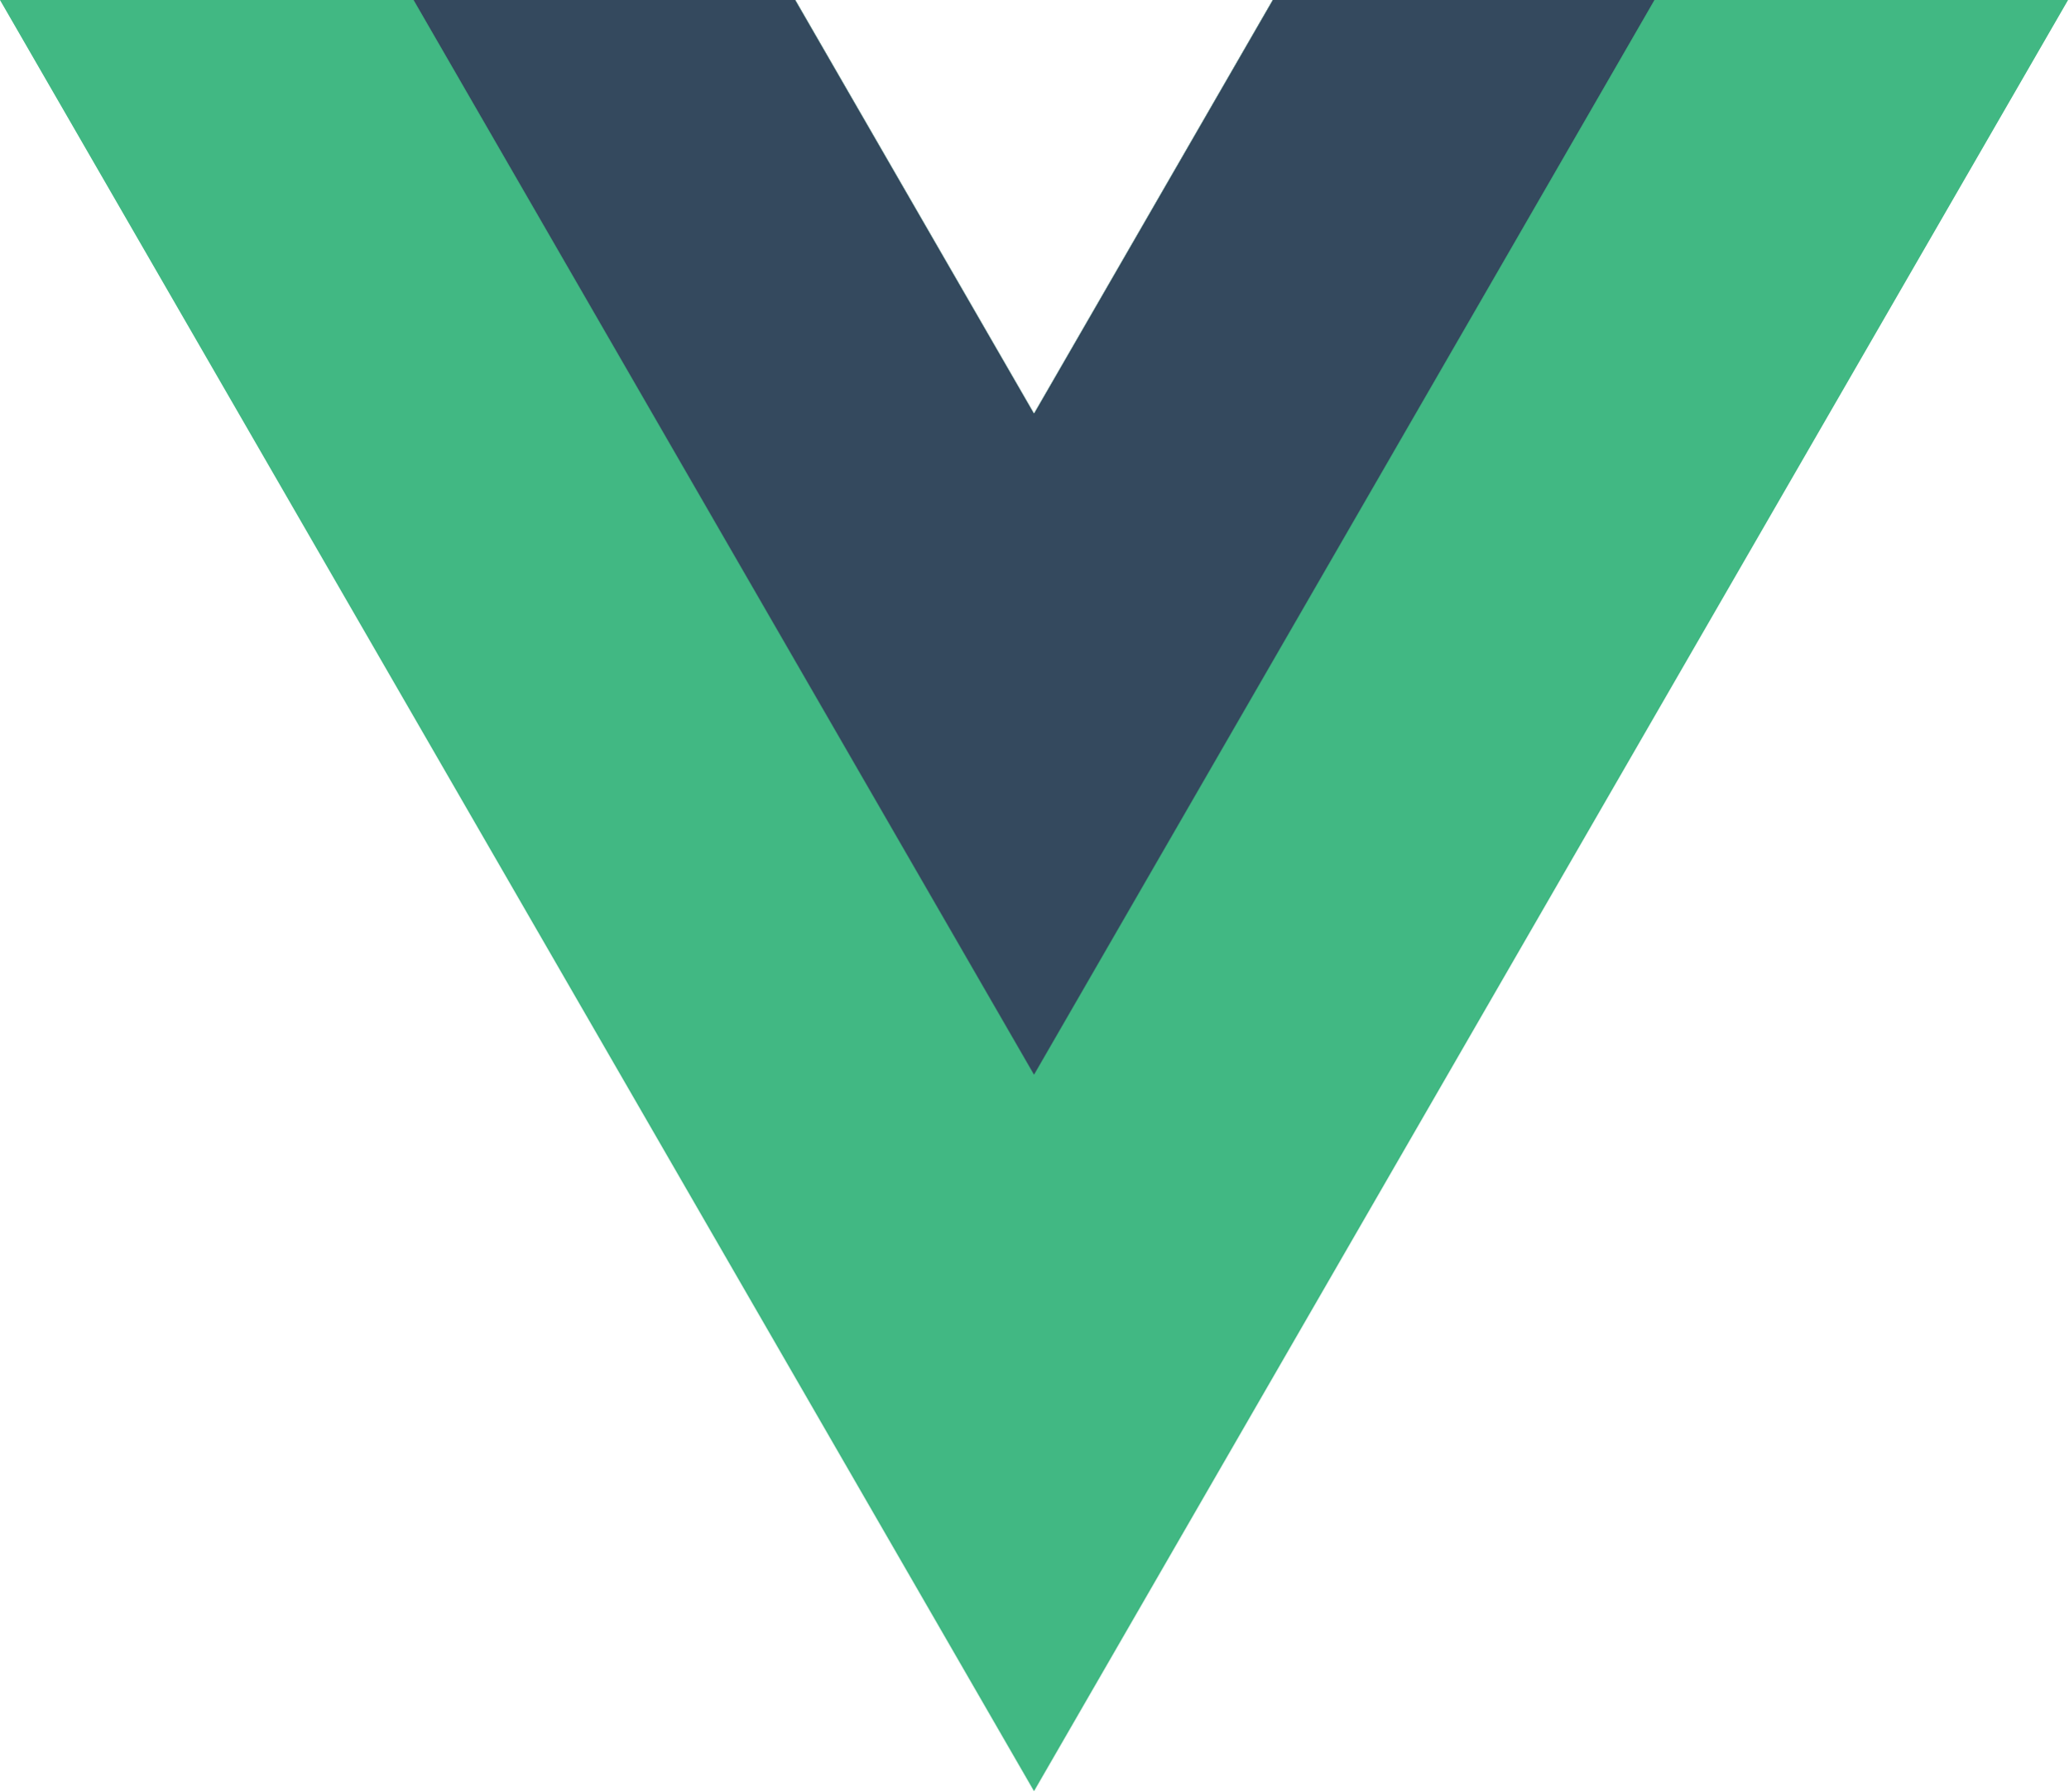
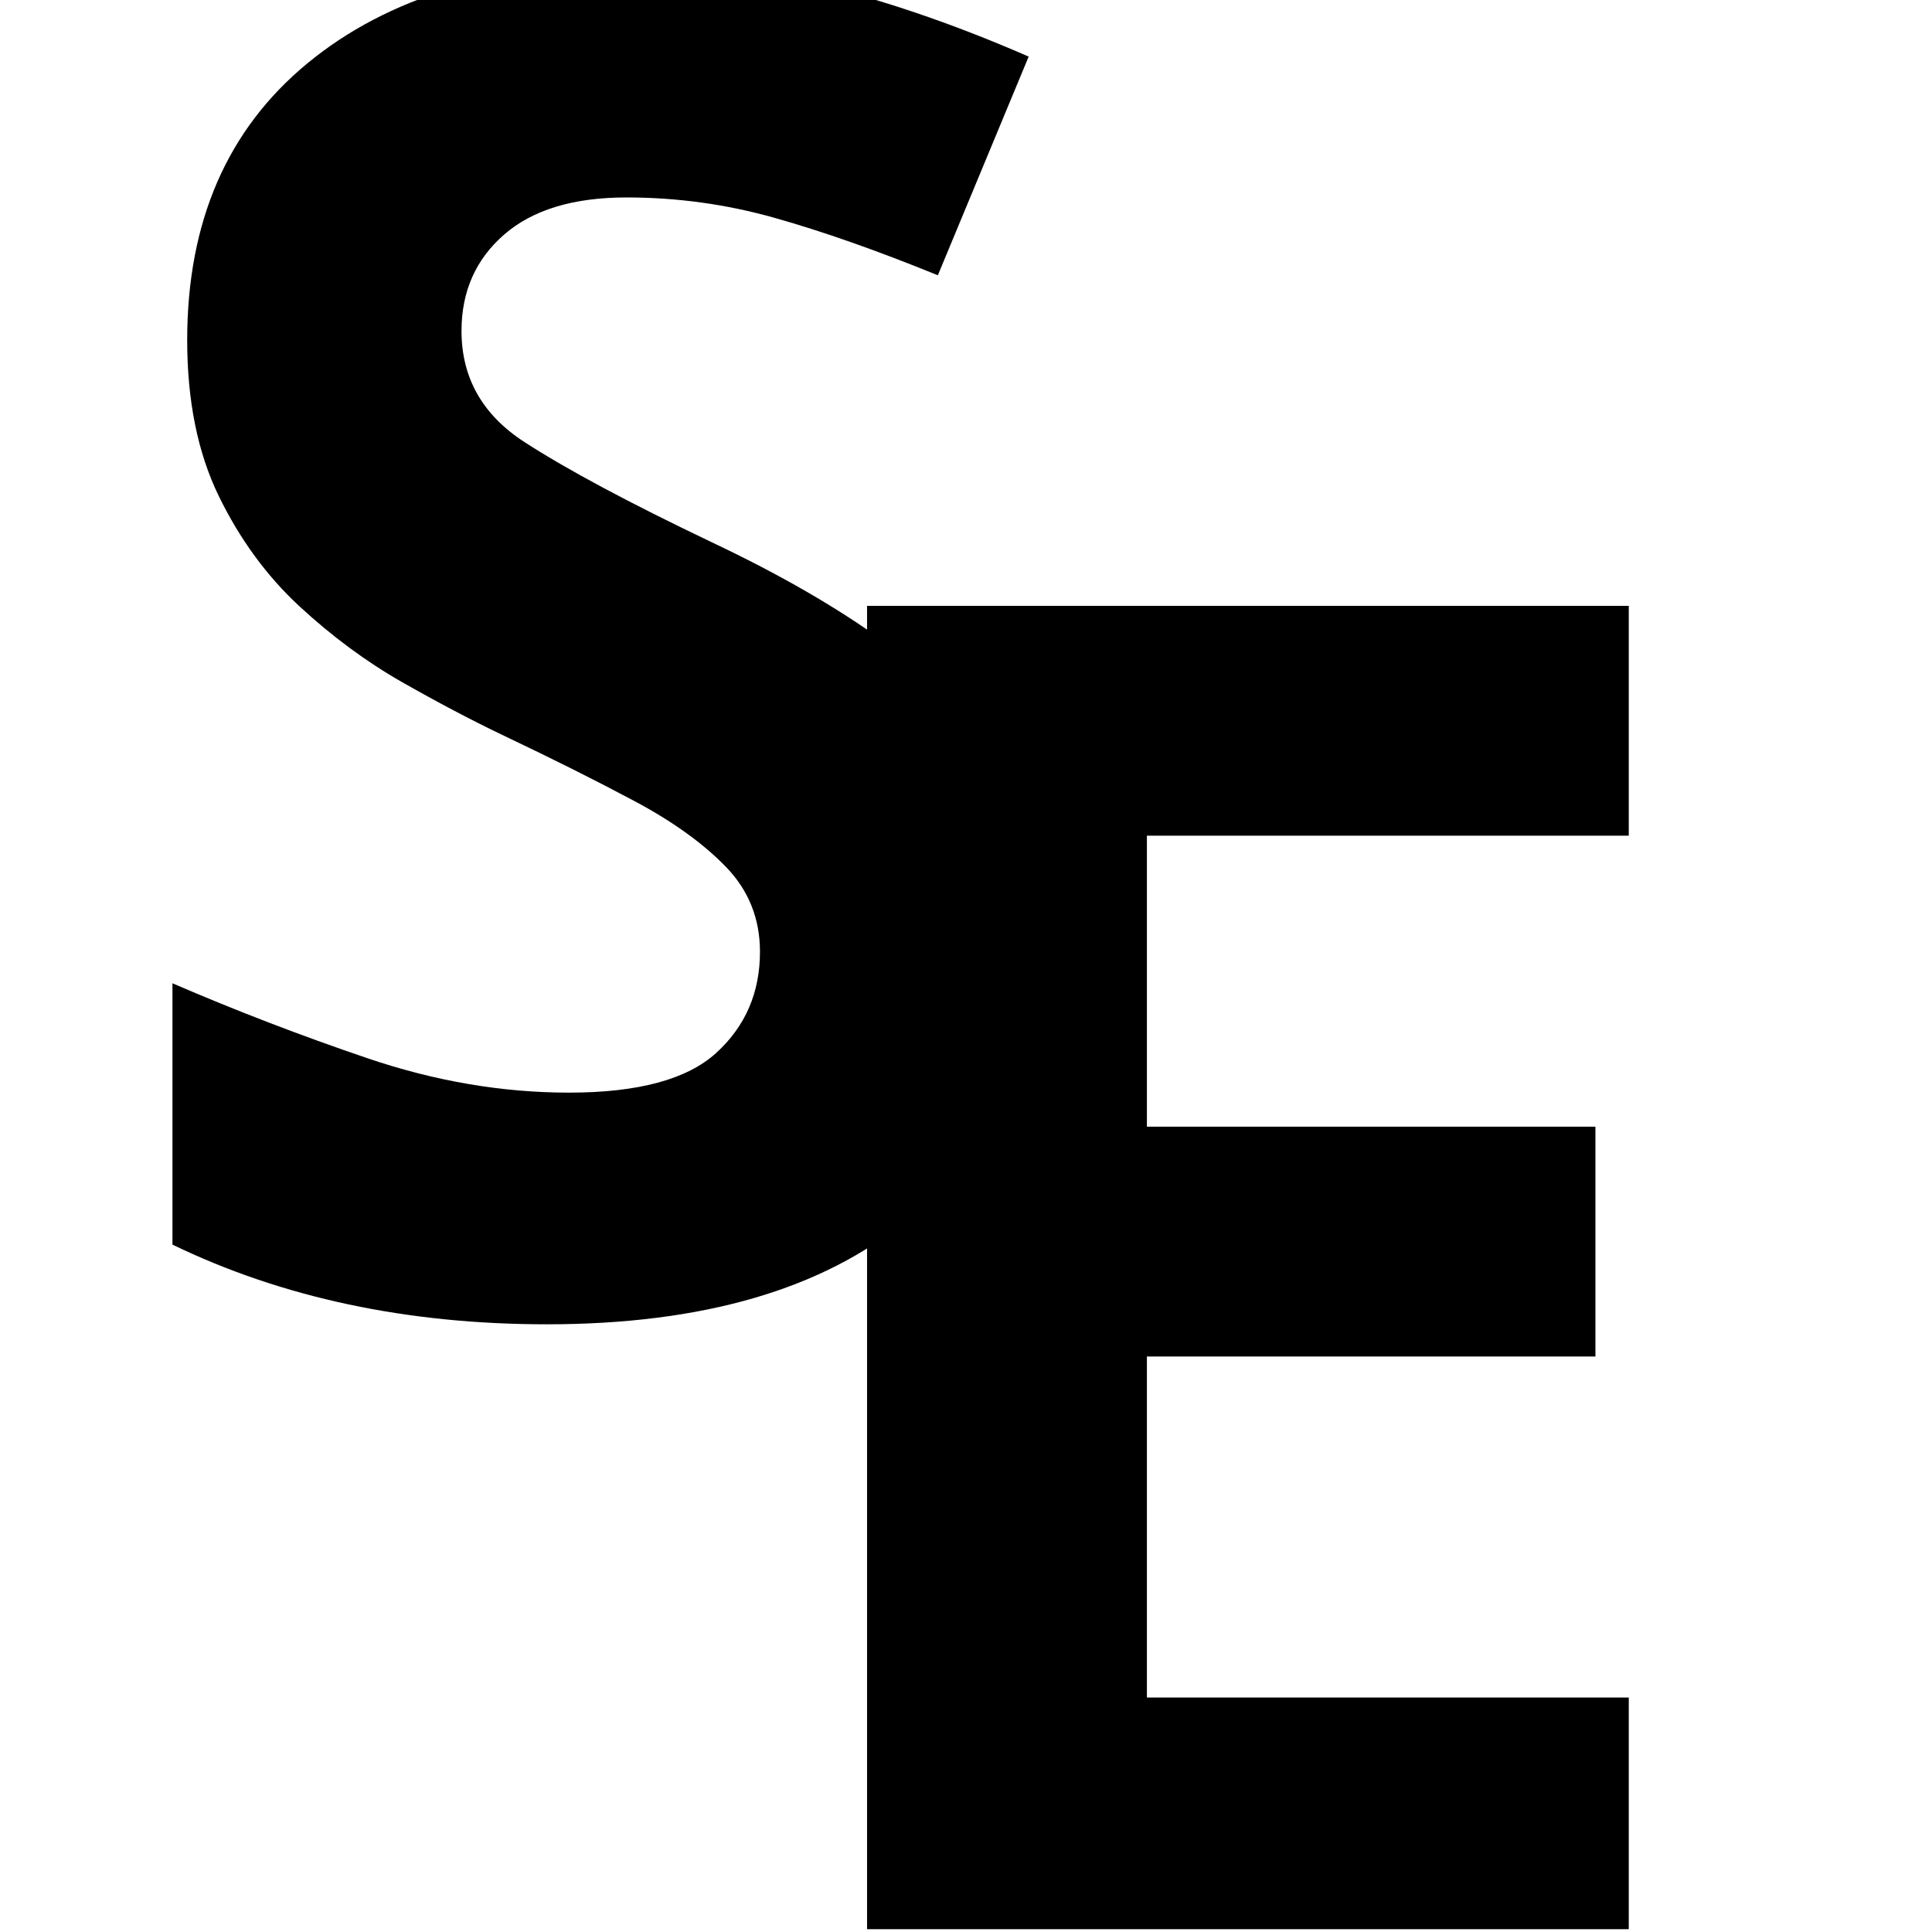
- <svg xmlns="http://www.w3.org/2000/svg" viewBox="0 0 261.76 226.69">
-   <path d="M161.096.001l-30.225 52.351L100.647.001H-.005l130.877 226.688L261.749.001z" fill="#41b883" />
-   <path d="M161.096.001l-30.225 52.351L100.647.001H52.346l78.526 136.01L209.398.001z" fill="#34495e" />
+ <svg xmlns="http://www.w3.org/2000/svg" width="344" height="344" xml:space="preserve" overflow="hidden">
+   <g transform="translate(-966 -521.5)">
+     <text font-family="Cascadia Code SemiBold,Cascadia Code SemiBold_MSFontService,sans-serif" font-weight="600" font-size="330" transform="matrix(1 0 0 1 1090.68 865)">E</text>
+     <text font-family="Cascadia Code SemiBold,Cascadia Code SemiBold_MSFontService,sans-serif" font-weight="600" font-size="330" transform="matrix(1 0 0 1 981.518 754)">S</text>
+   </g>
</svg>
